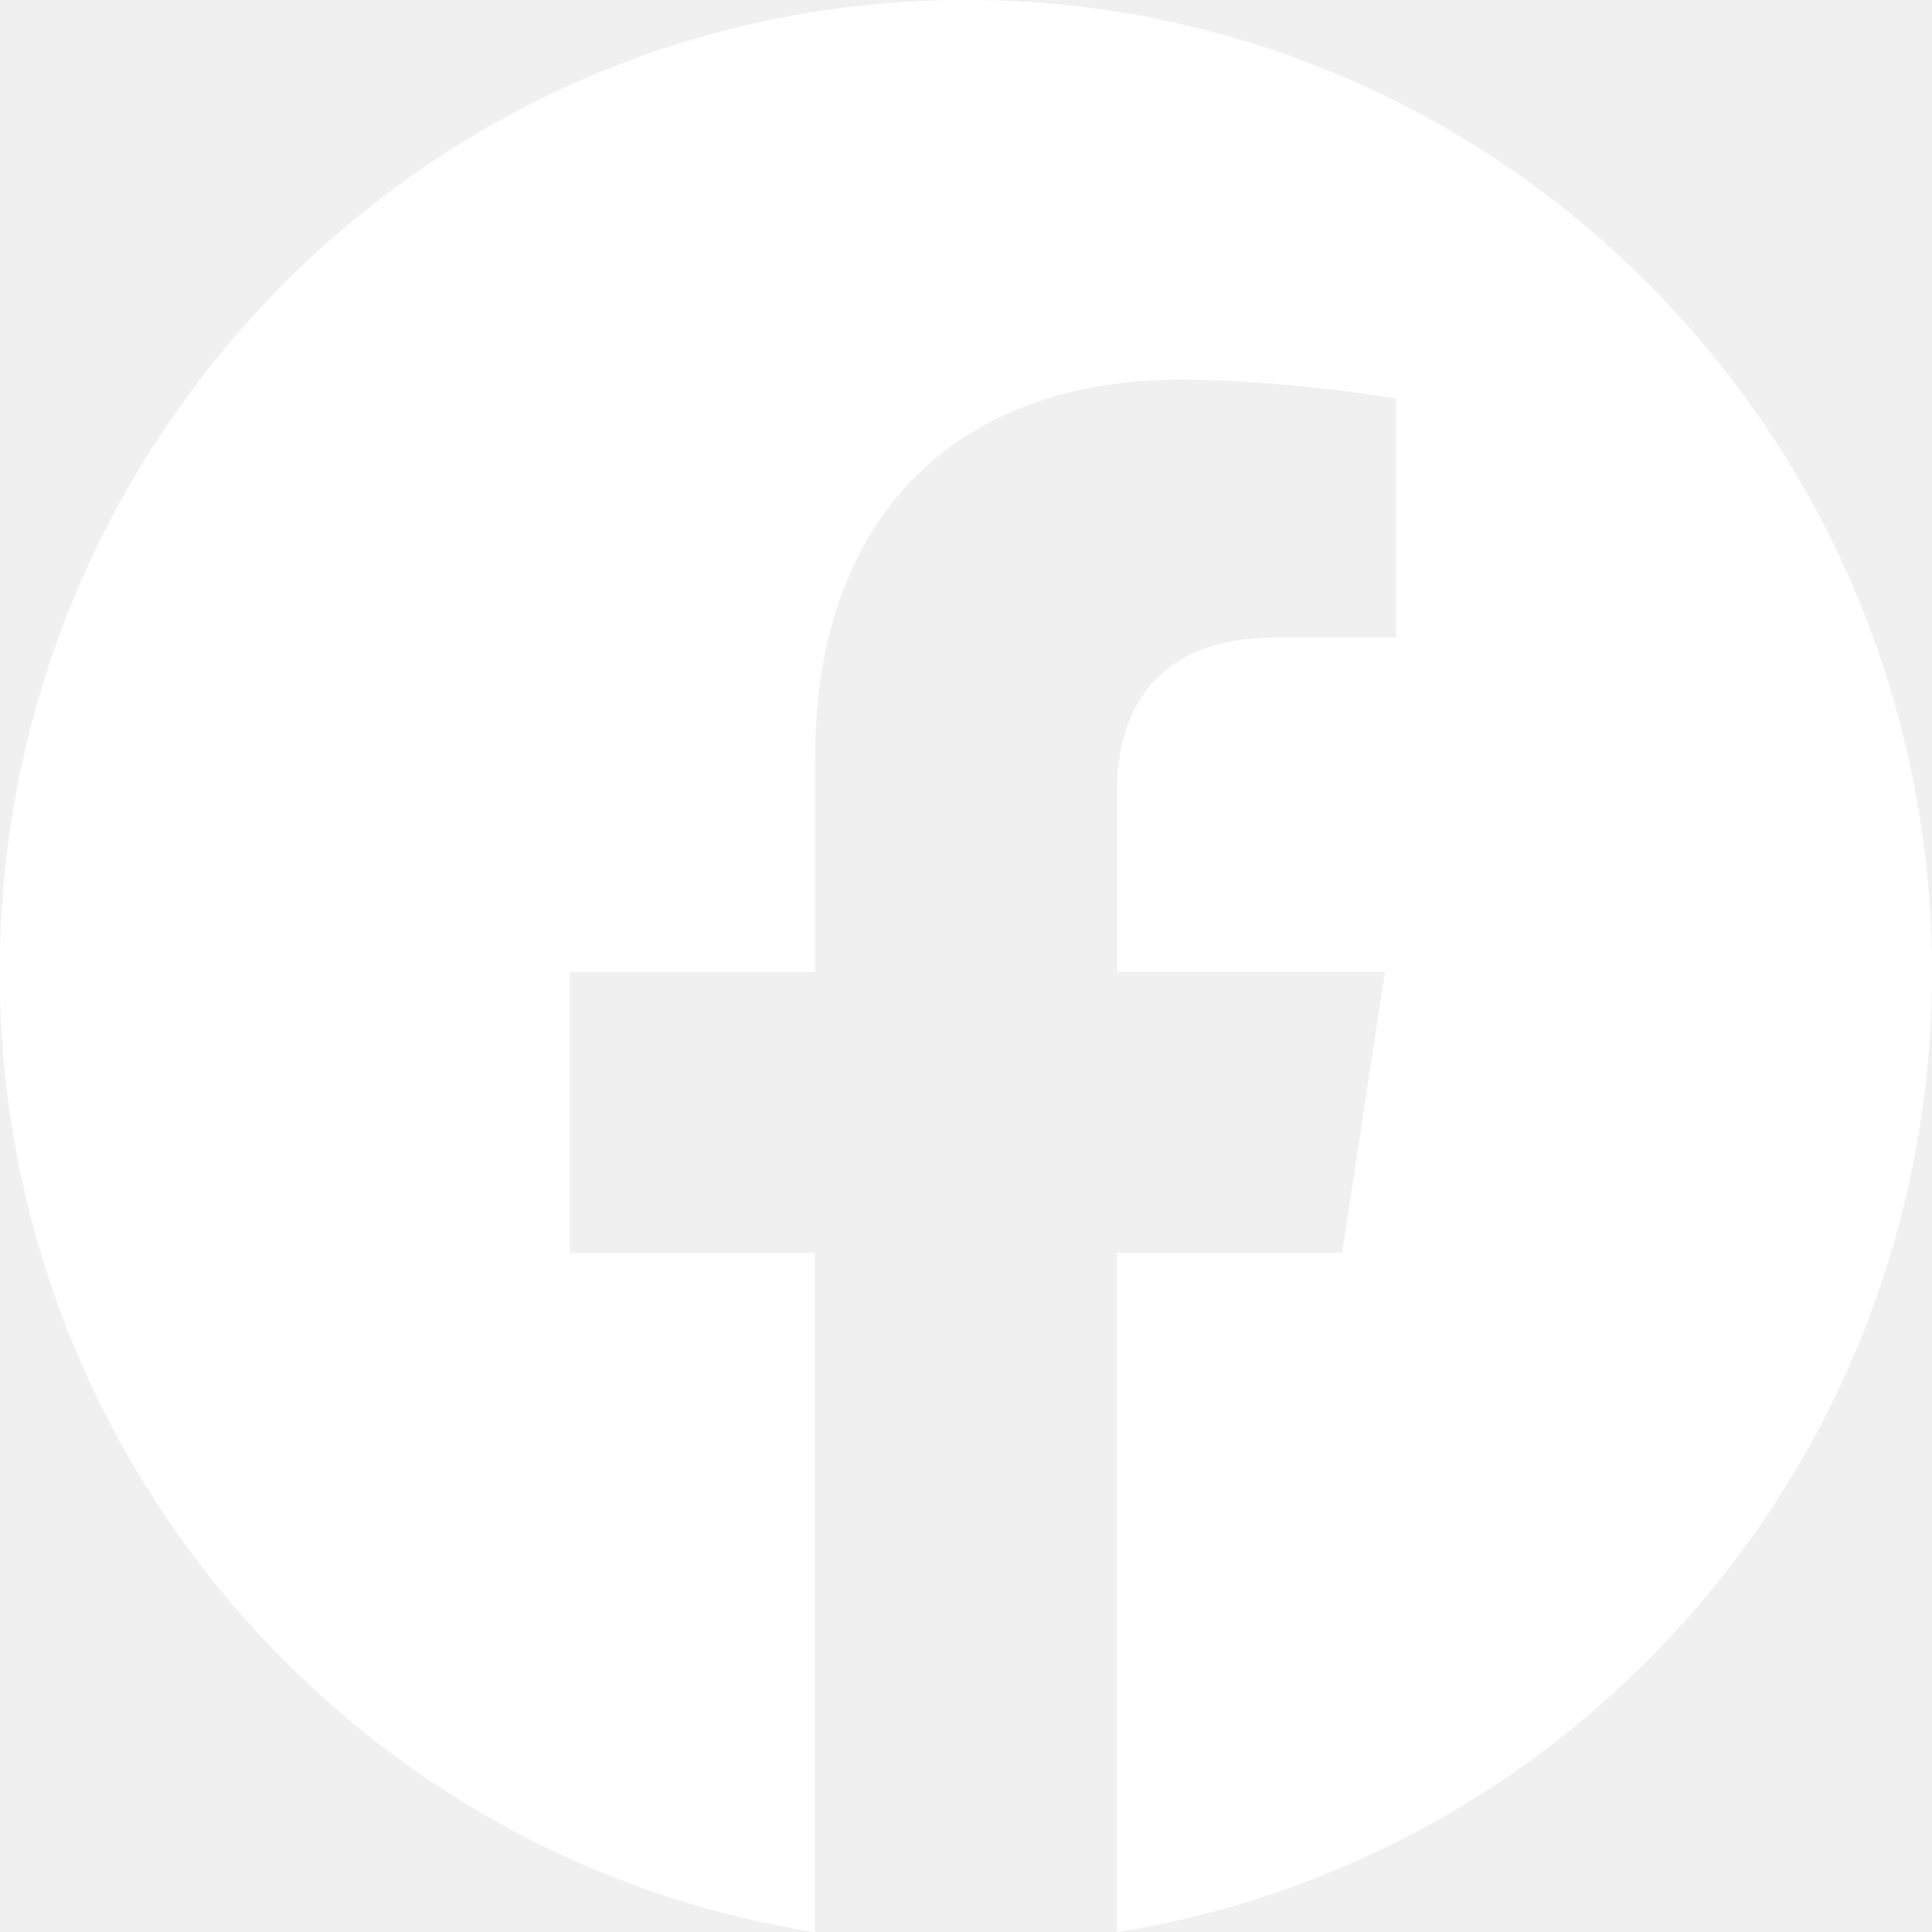
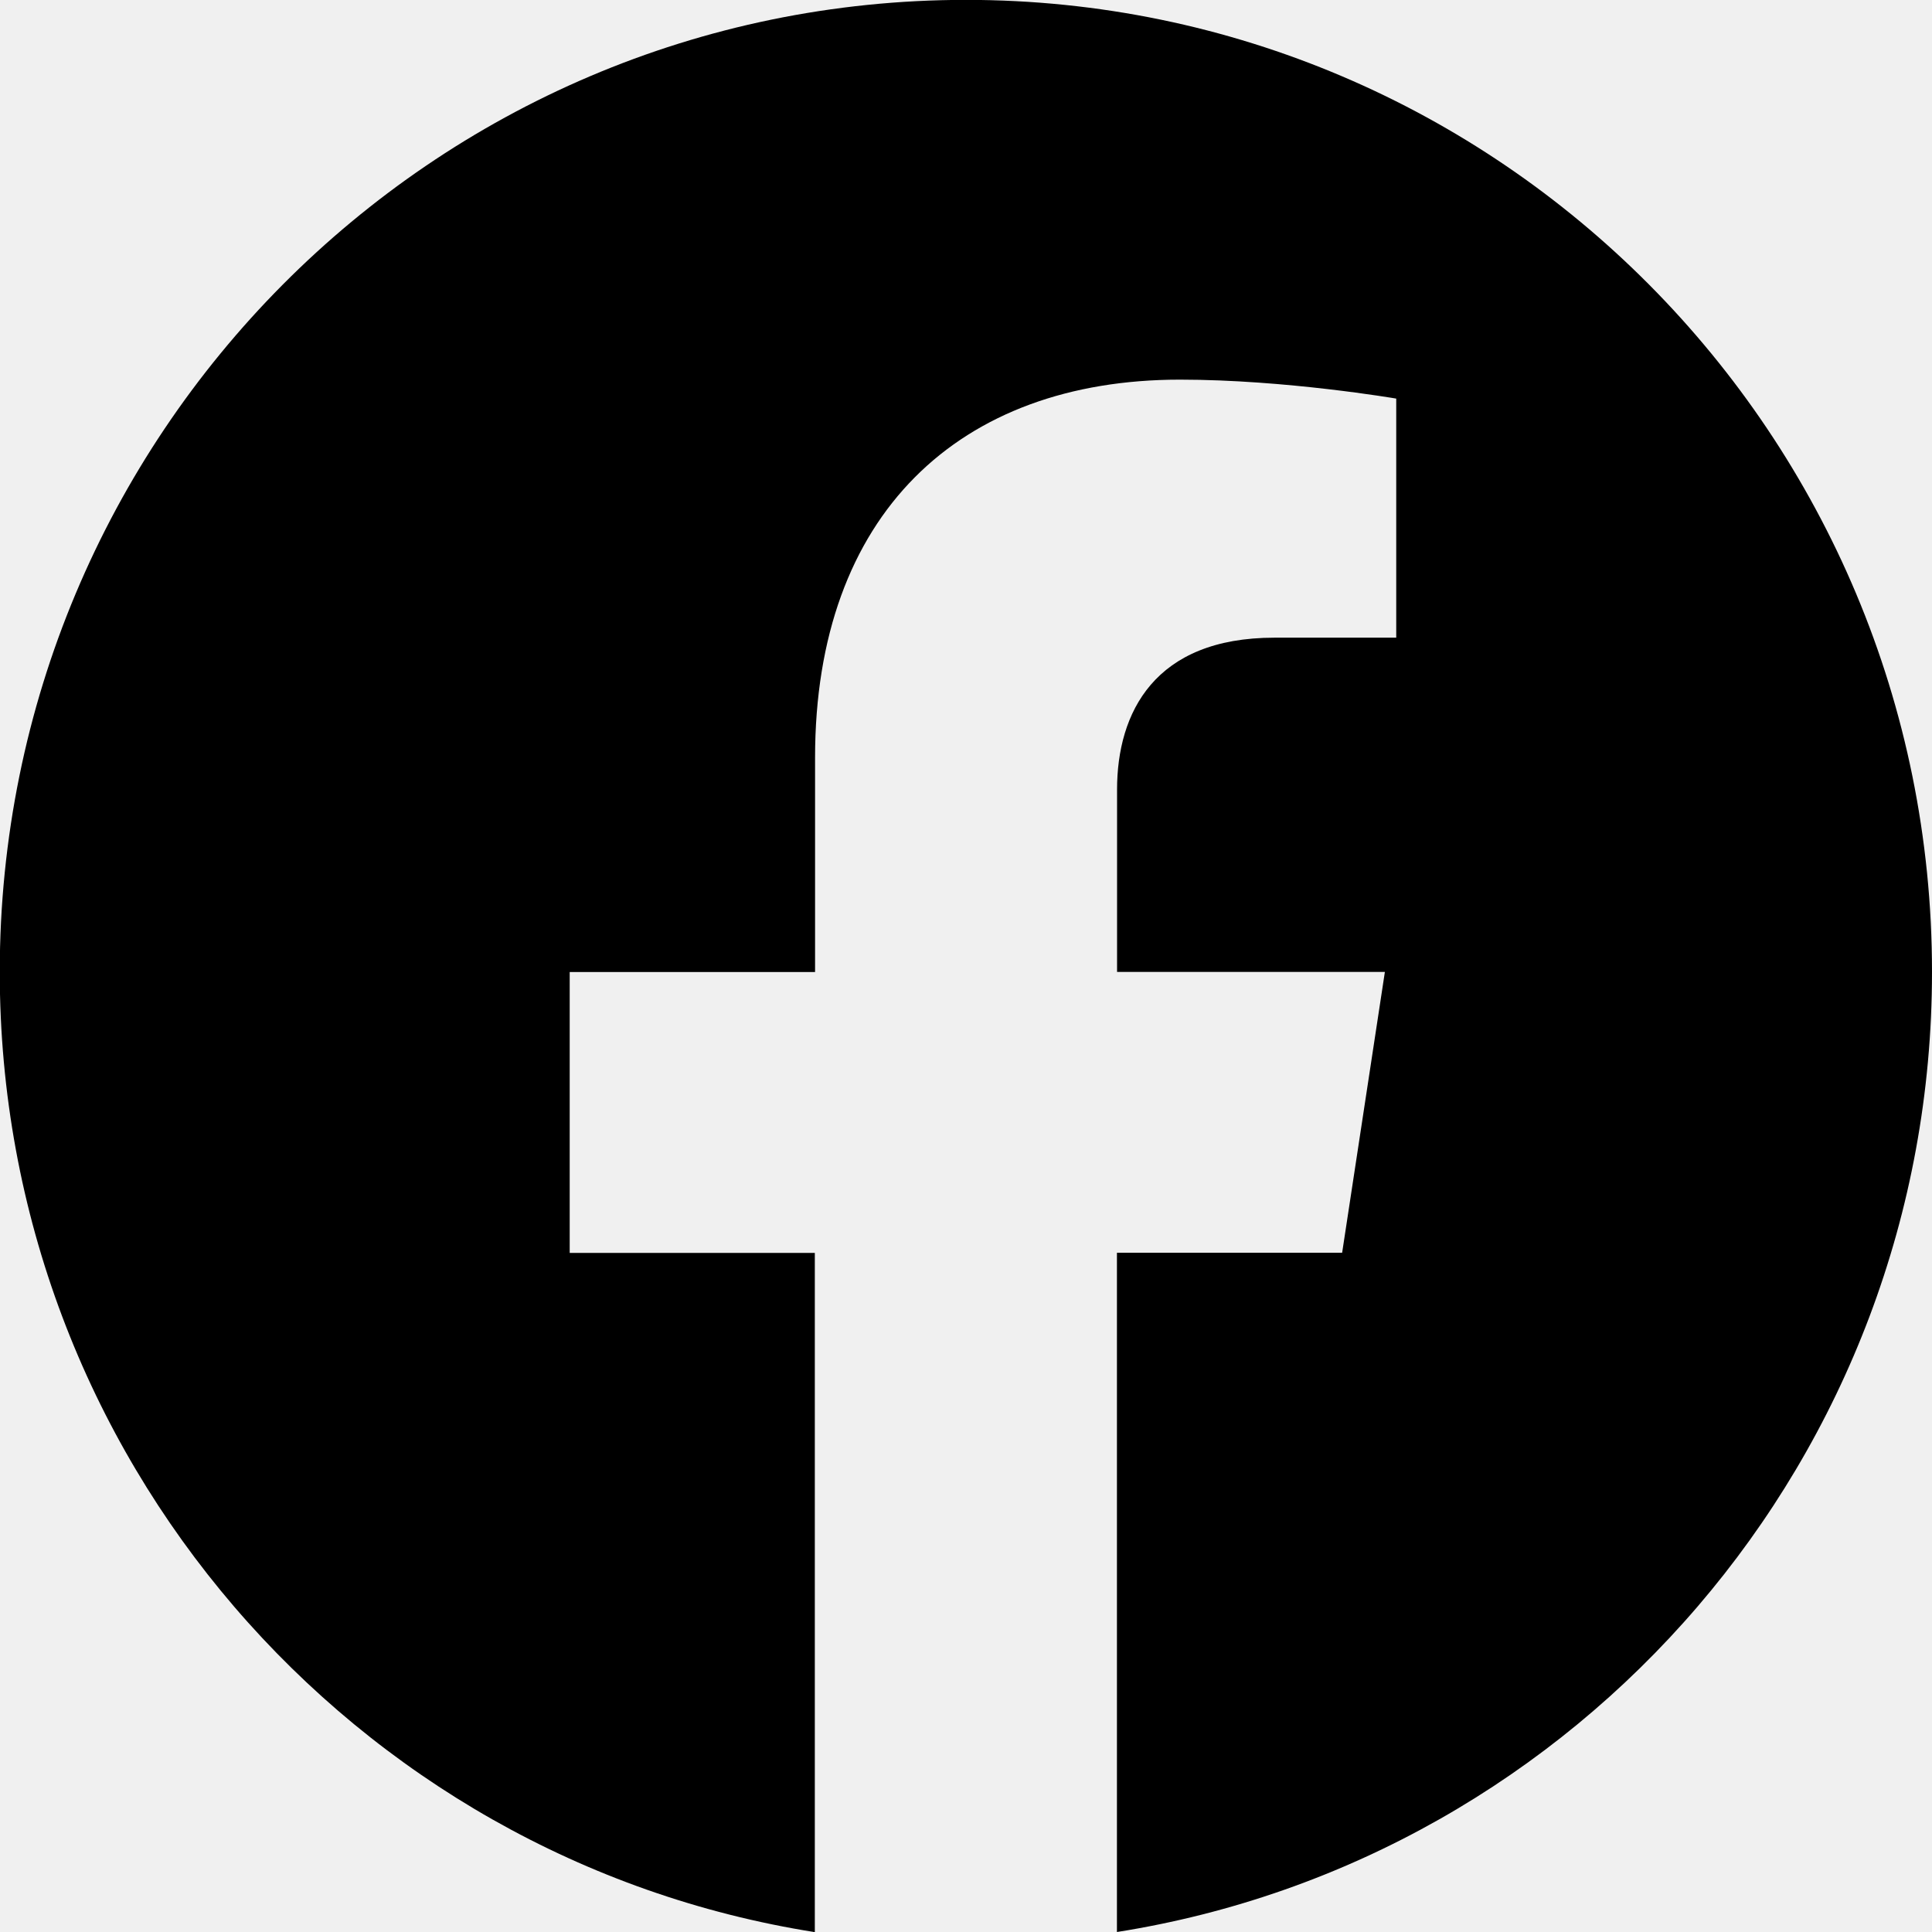
- <svg xmlns="http://www.w3.org/2000/svg" width="16" height="16" fill="white" class="bi bi-facebook" viewBox="0 0 16 16">
+ <svg xmlns="http://www.w3.org/2000/svg" width="16" height="16" fill="currentColor" class="bi bi-facebook" viewBox="0 0 16 16">
  <path d="M16 8.049c0-4.446-3.582-8.05-8-8.05C3.58 0-.002 3.603-.002 8.05c0 4.017 2.926 7.347 6.75 7.951v-5.625h-2.03V8.05H6.75V6.275c0-2.017 1.195-3.131 3.022-3.131.876 0 1.791.157 1.791.157v1.98h-1.009c-.993 0-1.303.621-1.303 1.258v1.51h2.218l-.354 2.326H9.25V16c3.824-.604 6.75-3.934 6.75-7.951" />
</svg>
